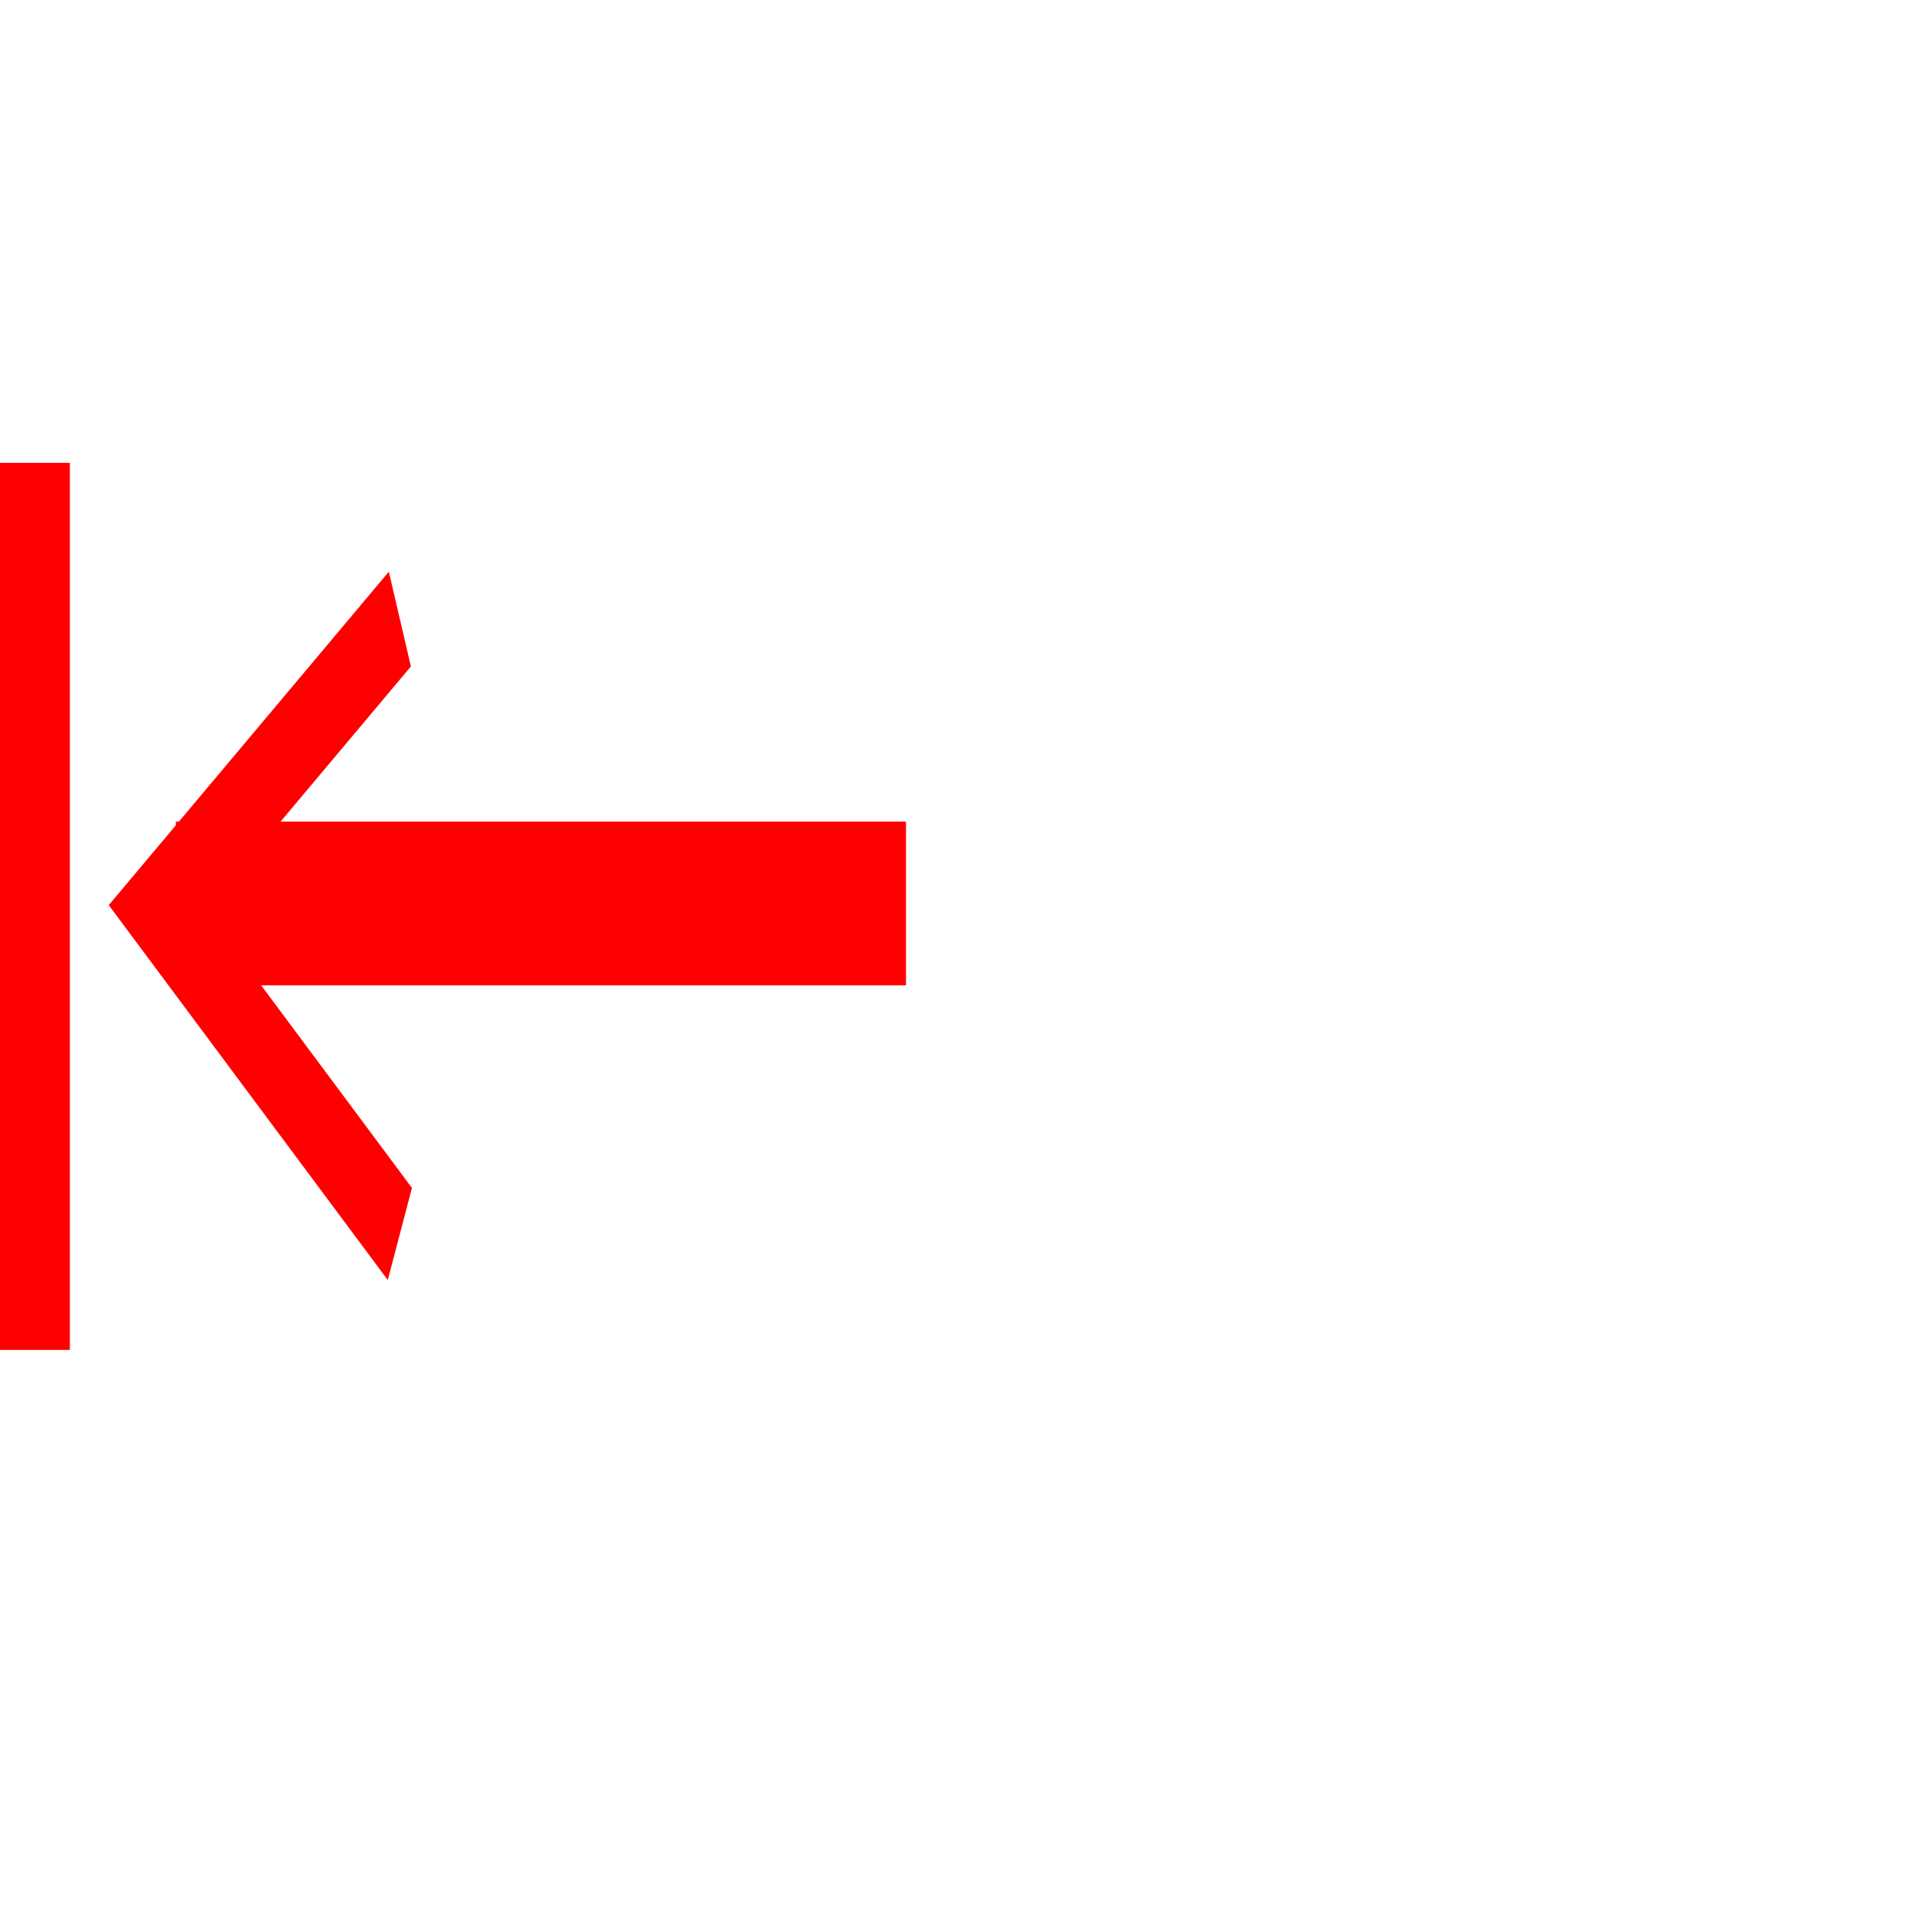
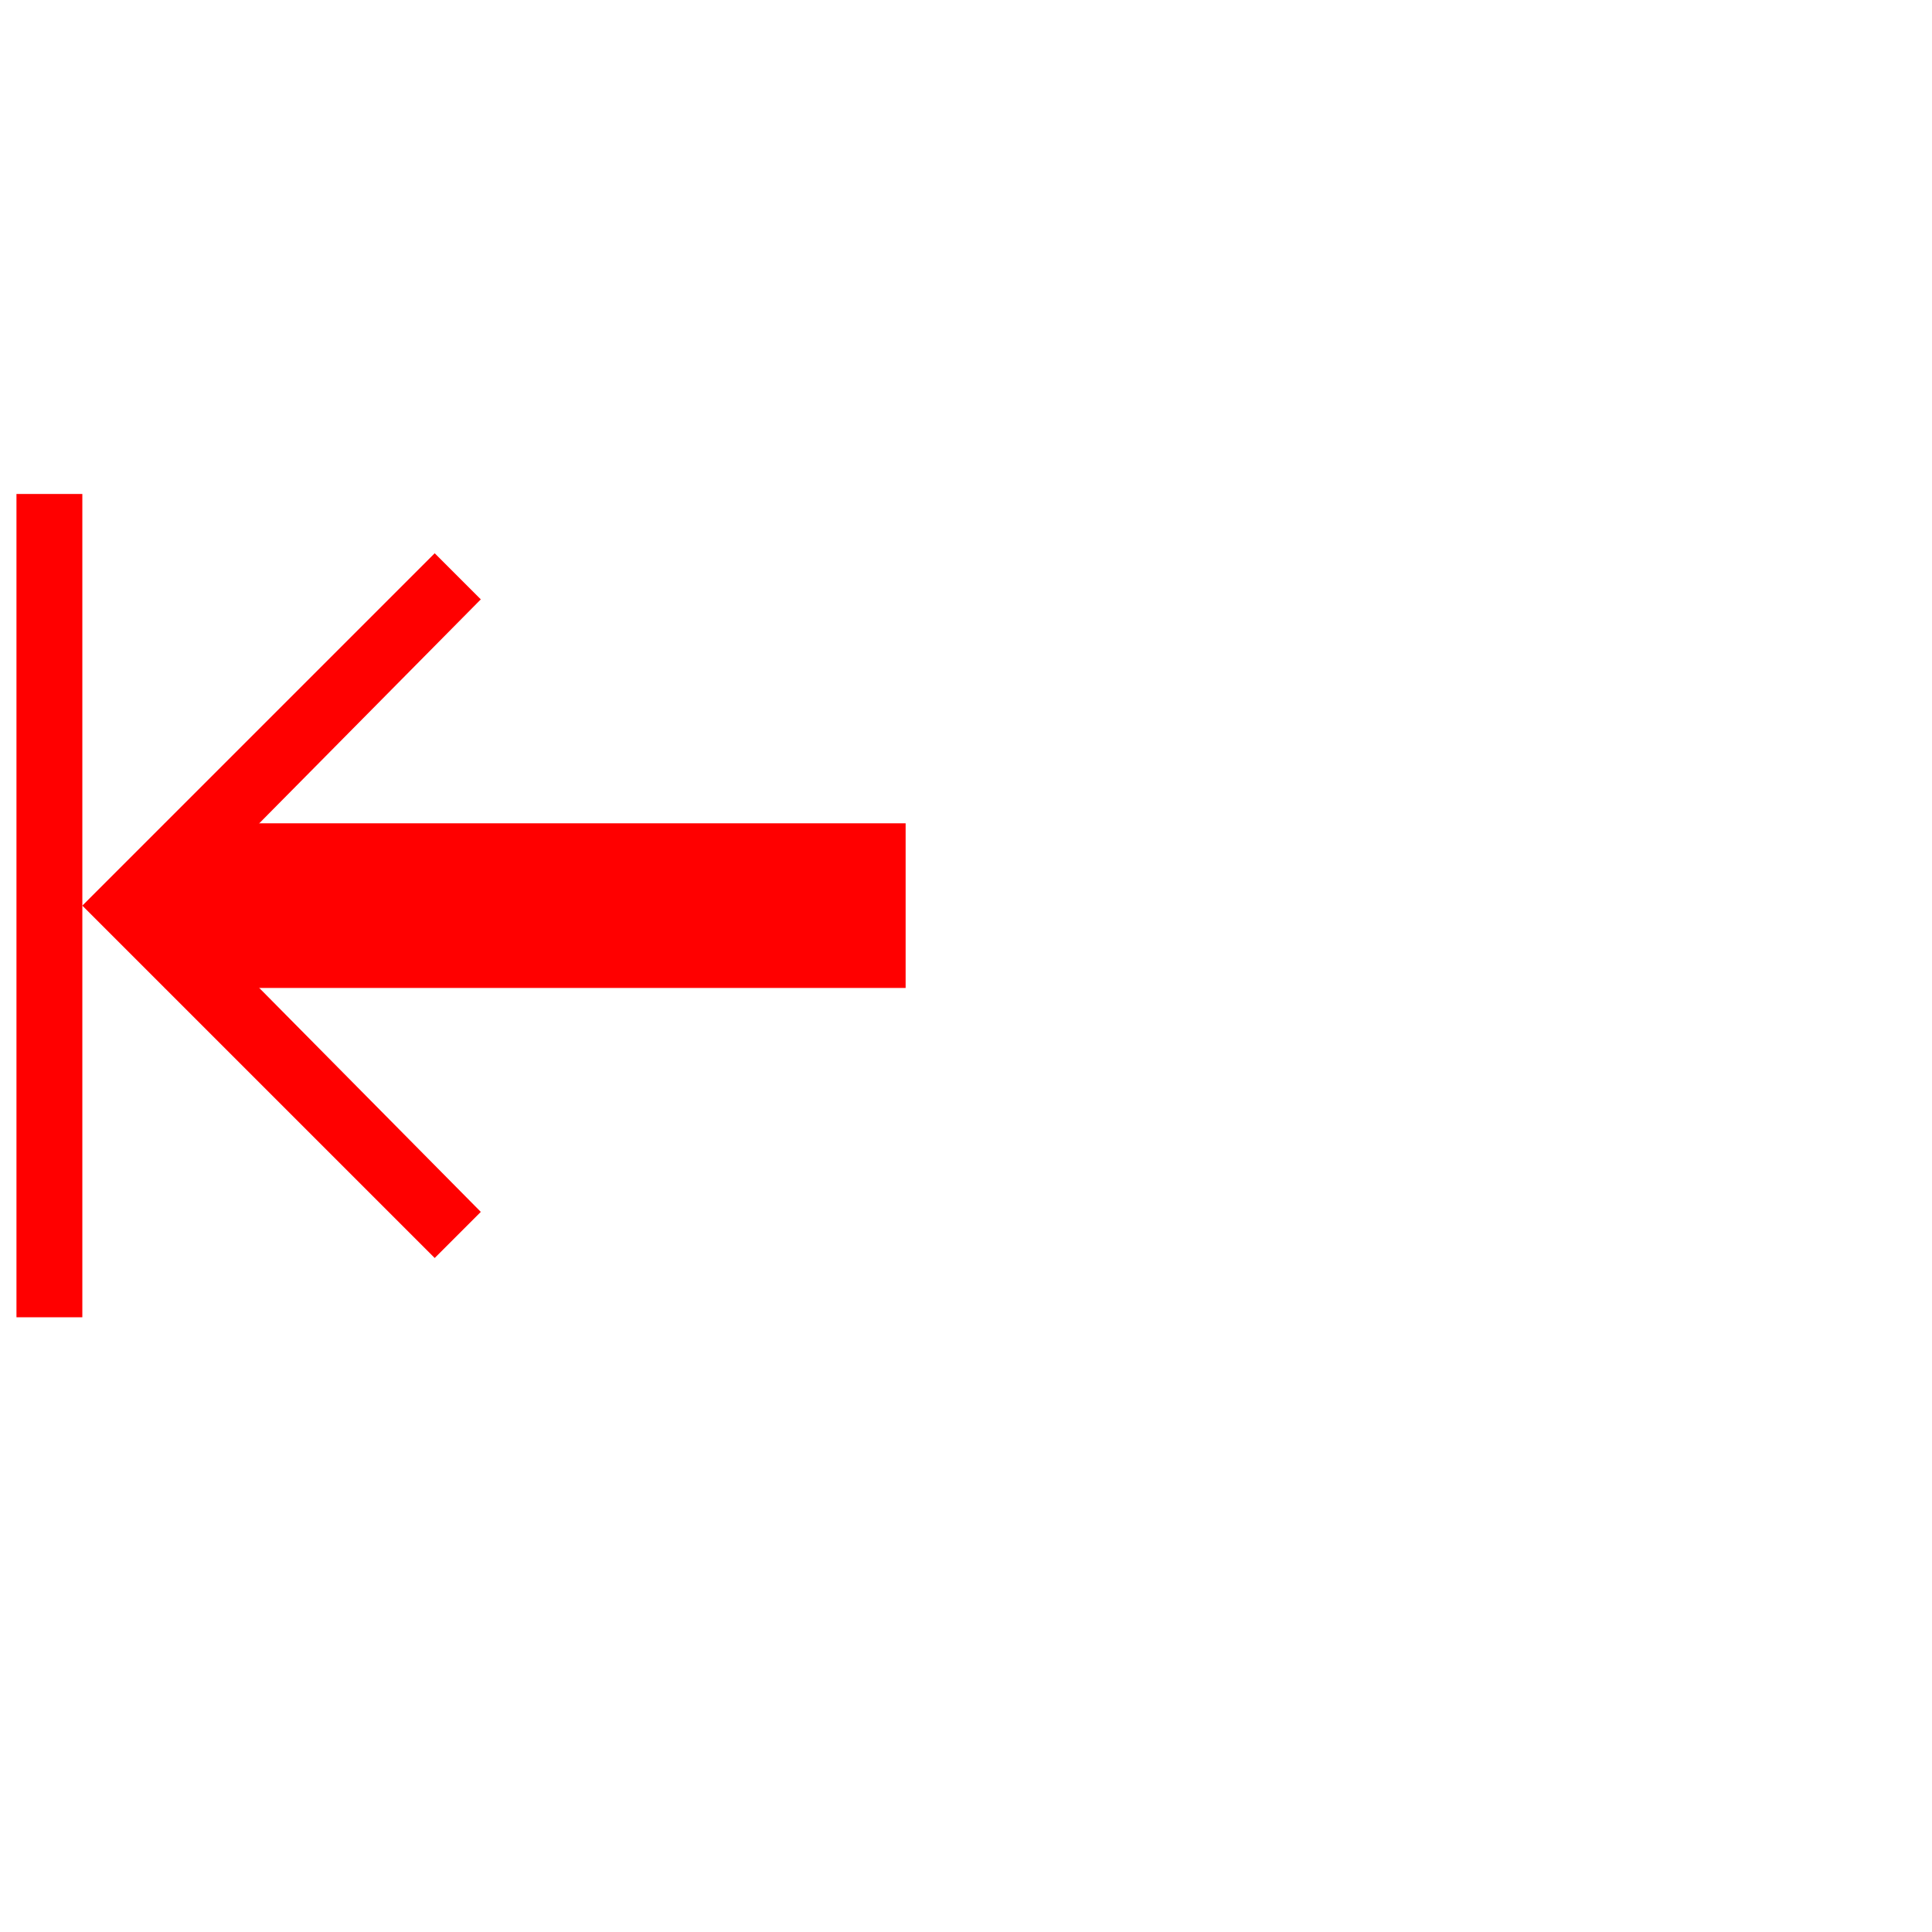
<svg xmlns="http://www.w3.org/2000/svg" xmlns:xlink="http://www.w3.org/1999/xlink" id="svg1" width="22pt" height="22pt">
  <defs id="defs3">
    <linearGradient id="linearGradient993">
      <stop offset="0" style="stop-color:#ffffff;stop-opacity:0;" id="stop995" />
      <stop offset="1" style="stop-color:#ffffff;stop-opacity:1;" id="stop994" />
    </linearGradient>
    <linearGradient id="linearGradient868">
      <stop style="stop-color:#ffffff;stop-opacity:0;" offset="0" id="stop869" />
      <stop style="stop-color:#fff;stop-opacity:1;" offset="1" id="stop870" />
    </linearGradient>
    <linearGradient id="linearGradient893">
      <stop style="stop-color:#19839a;stop-opacity:0;" offset="0" id="stop894" />
      <stop style="stop-color:#fff;stop-opacity:1;" offset="1" id="stop895" />
    </linearGradient>
    <linearGradient id="linearGradient830">
      <stop style="stop-color:#ebffff;stop-opacity:0;" offset="0" id="stop831" />
      <stop style="stop-color:#fff;stop-opacity:1;" offset="1" id="stop832" />
    </linearGradient>
    <linearGradient id="linearGradient826">
      <stop style="stop-color:#000;stop-opacity:1;" offset="0" id="stop827" />
      <stop style="stop-color:#fff;stop-opacity:1;" offset="1" id="stop828" />
    </linearGradient>
    <linearGradient xlink:href="#linearGradient830" id="linearGradient829" x1="1.55" y1="0.523" x2="0.204" y2="-0.122" spreadMethod="reflect" />
    <linearGradient xlink:href="#linearGradient830" id="linearGradient834" x1="-0.312" y1="0.195" x2="0.775" y2="0.945" />
    <linearGradient xlink:href="#linearGradient830" id="linearGradient836" />
    <linearGradient xlink:href="#linearGradient868" id="linearGradient892" x1="1.845" y1="0.989" x2="0.147" y2="0.677" spreadMethod="reflect" />
    <defs id="defs940">
      <linearGradient id="linearGradient941" x1="0" y1="0.5" x2="1" y2="0.5" gradientUnits="objectBoundingBox" spreadMethod="pad" xlink:href="#linearGradient993" />
      <linearGradient id="linearGradient944">
        <stop style="stop-color:#19839a;stop-opacity:0;" offset="0" id="stop945" />
        <stop style="stop-color:#fff;stop-opacity:1;" offset="1" id="stop946" />
      </linearGradient>
      <linearGradient id="linearGradient947">
        <stop style="stop-color:#ebffff;stop-opacity:0;" offset="0" id="stop948" />
        <stop style="stop-color:#fff;stop-opacity:1;" offset="1" id="stop949" />
      </linearGradient>
      <linearGradient id="linearGradient950">
        <stop style="stop-color:#000;stop-opacity:1;" offset="0" id="stop951" />
        <stop style="stop-color:#fff;stop-opacity:1;" offset="1" id="stop952" />
      </linearGradient>
      <linearGradient xlink:href="#linearGradient830" id="linearGradient953" x1="1.55" y1="0.523" x2="0.204" y2="-0.122" spreadMethod="reflect" />
      <linearGradient xlink:href="#linearGradient830" id="linearGradient954" x1="-0.312" y1="0.195" x2="0.775" y2="0.945" />
      <linearGradient xlink:href="#linearGradient830" id="linearGradient955" />
      <linearGradient xlink:href="#linearGradient868" id="linearGradient956" x1="-0.493" y1="0.438" x2="0.022" y2="0.922" />
    </defs>
  </defs>
-   <g id="g870" transform="matrix(0,-1,1,0,-9.960826e-2,27.50038)">
-     <g id="g1210" transform="matrix(1,0,0,0.442012,0,1.699714)">
-       <path style="font-size:12;fill:none;fill-opacity:0.75;fill-rule:evenodd;stroke:#ff0000;stroke-width:1.626;" d="M 18.101 10.115 L 13.715 1.78 L 8.765 10.115 " id="path1009" />
-       <rect style="font-size:12;fill:#ff0000;fill-opacity:1;fill-rule:evenodd;stroke:none;stroke-width:1pt;" id="rect1209" width="2.486" height="25.08" x="12.54" y="2.42" />
+   <g id="g4550" transform="matrix(0,1,-1,0,27.5,0)">
+     <rect height="1" style="fill:#ff0000;fill-opacity:1;fill-rule:evenodd;stroke:none;stroke-width:1;stroke-miterlimit:4;stroke-dasharray:none" id="rect4879" width="12.5" x="7.5" y="26.25" />
+     <g transform="matrix(-1,0,0,-1,27.5,40)" id="g5975">
+       <path style="font-size:12px;fill:#ff0000;fill-opacity:1;fill-rule:evenodd;stroke:none;stroke-width:1;stroke-linecap:butt;stroke-miterlimit:4;stroke-opacity:1" d="M 13.75,13.75 L 8.4,19.1 L 9.1,19.8 L 13.75,15.2 L 18.4,19.8 L 19.1,19.1 L 13.75,13.75 z " id="path1593" />
+       <rect y="15" x="12.5" height="11.25" width="2.5" id="rect1595" style="font-size:12px;fill:#ff0000;fill-opacity:1;fill-rule:evenodd;stroke:none;stroke-width:1pt" />
    </g>
-     <rect style="fill:none;fill-opacity:0.75;fill-rule:evenodd;stroke:#ff0000;stroke-width:0.763pt;" id="rect863" width="12.451" height="0.055" x="7.513" y="0.597" />
  </g>
</svg>
